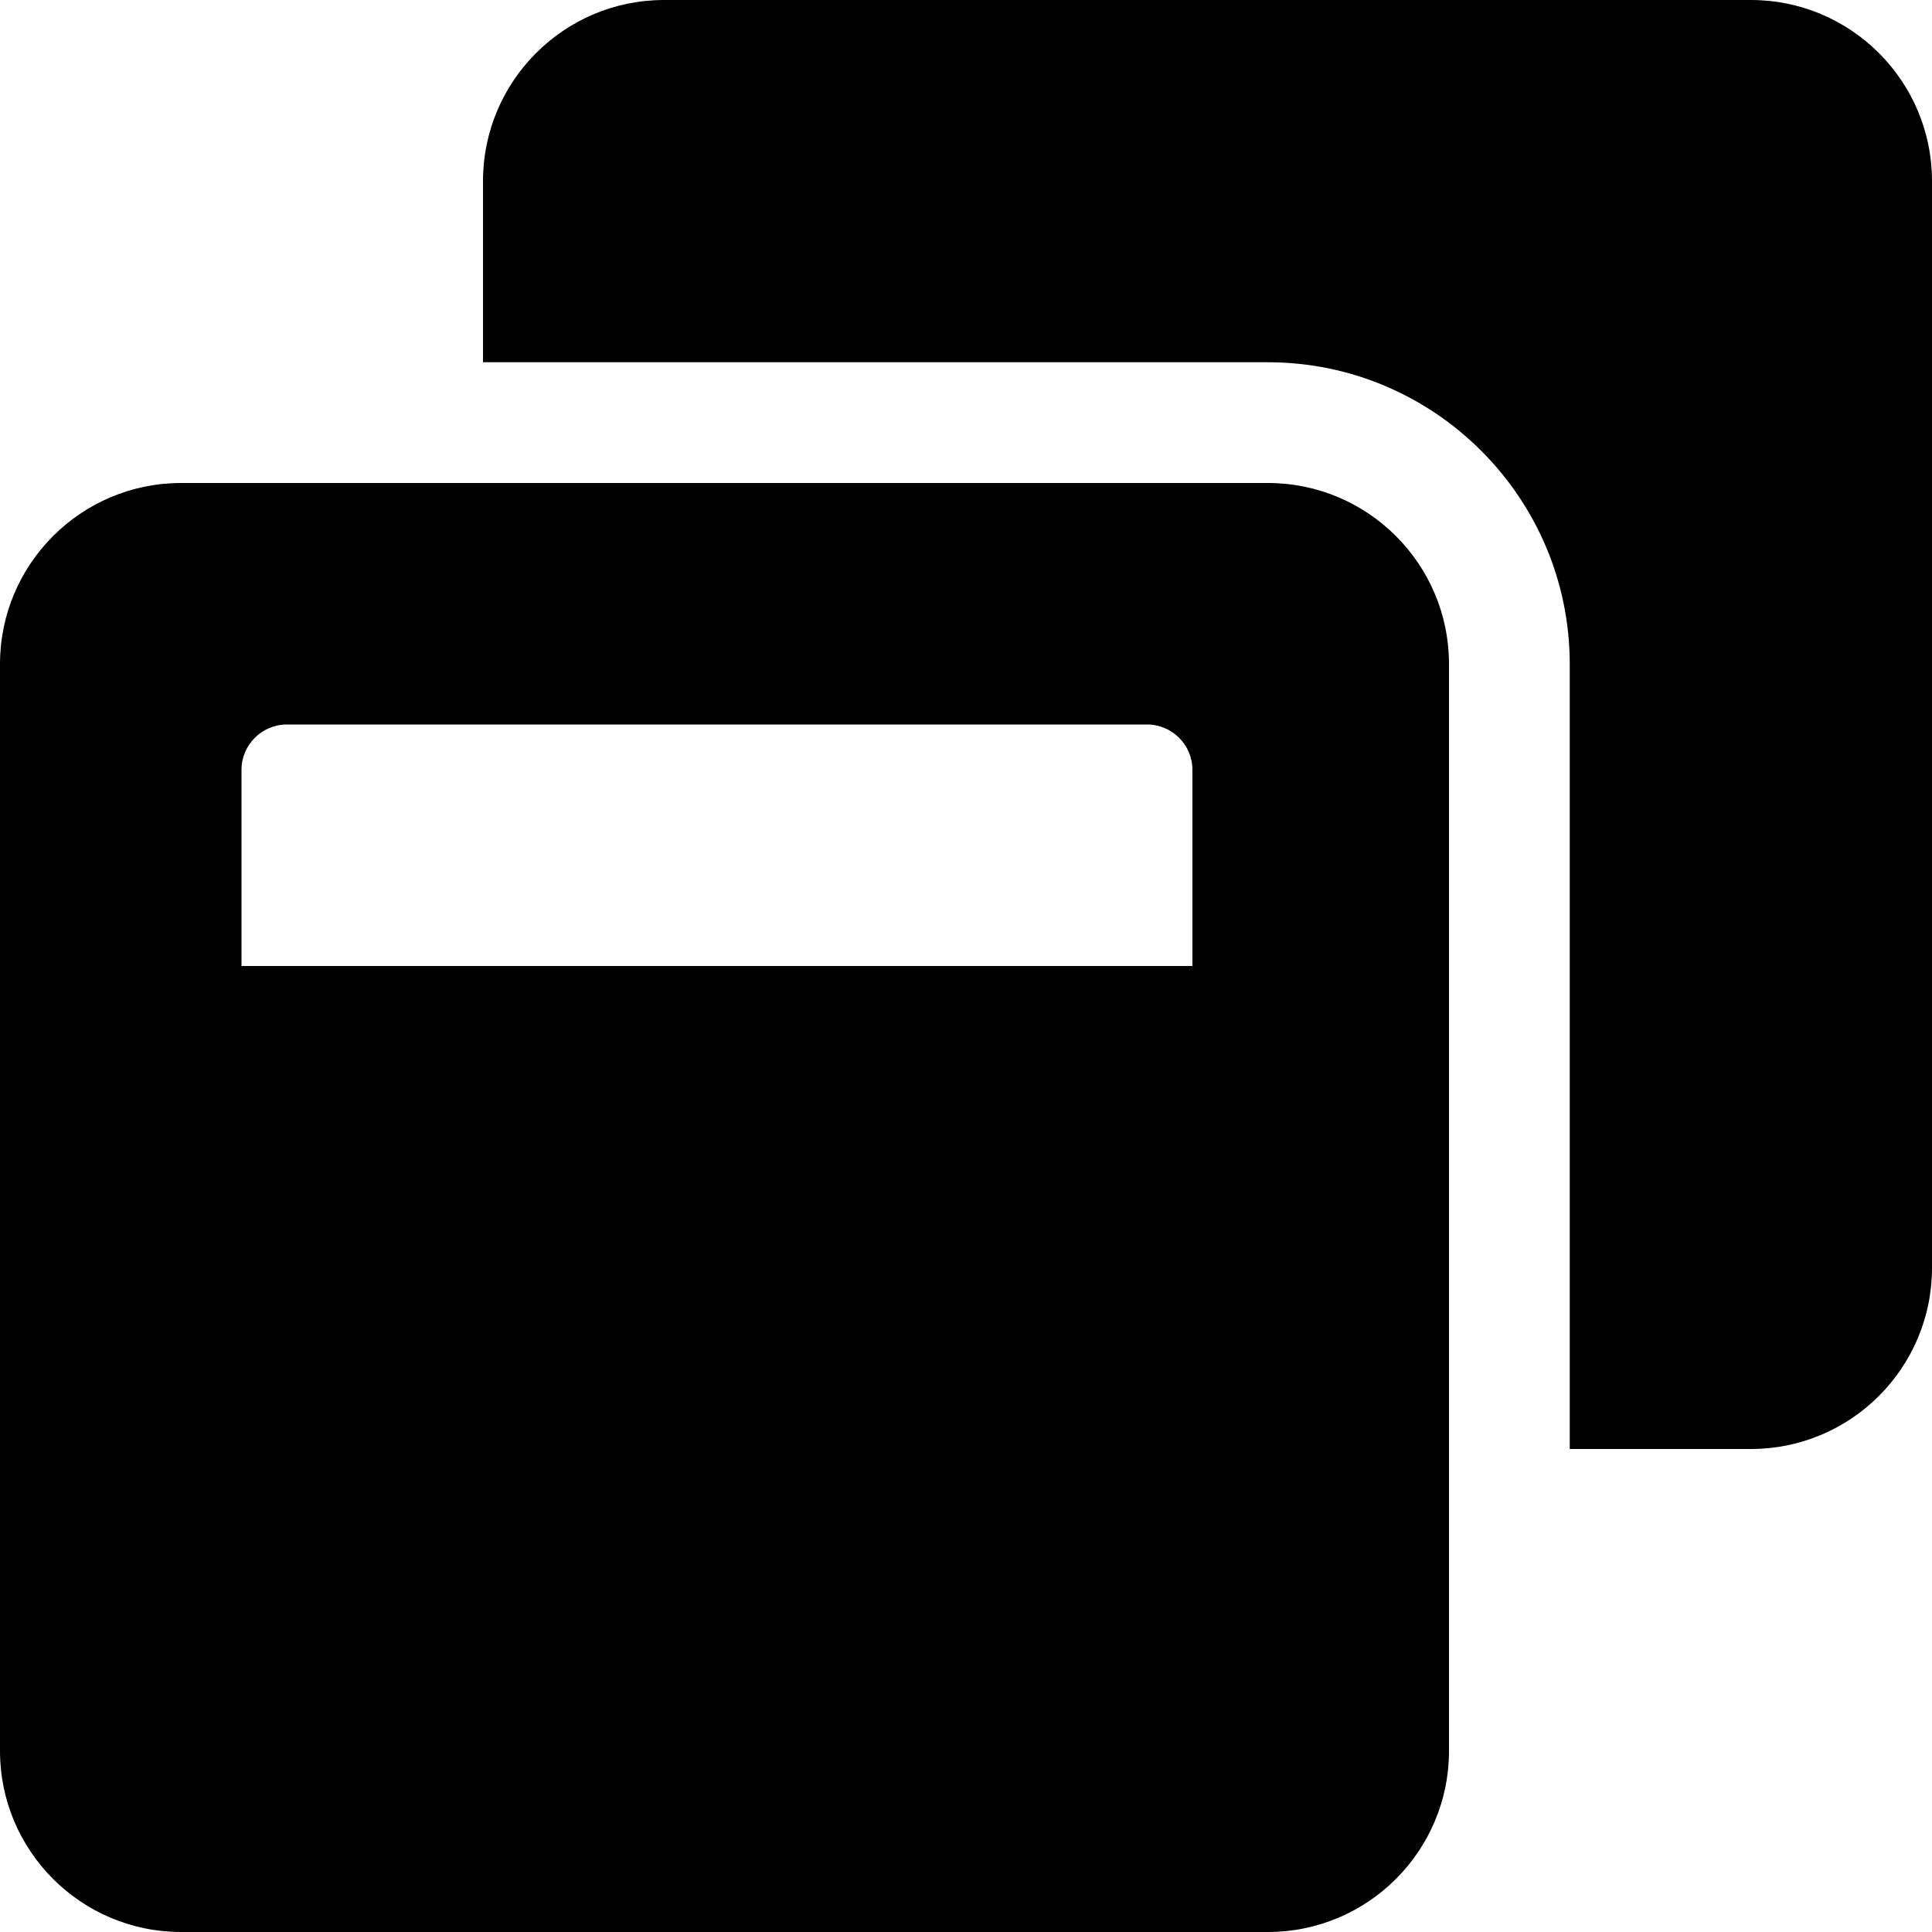
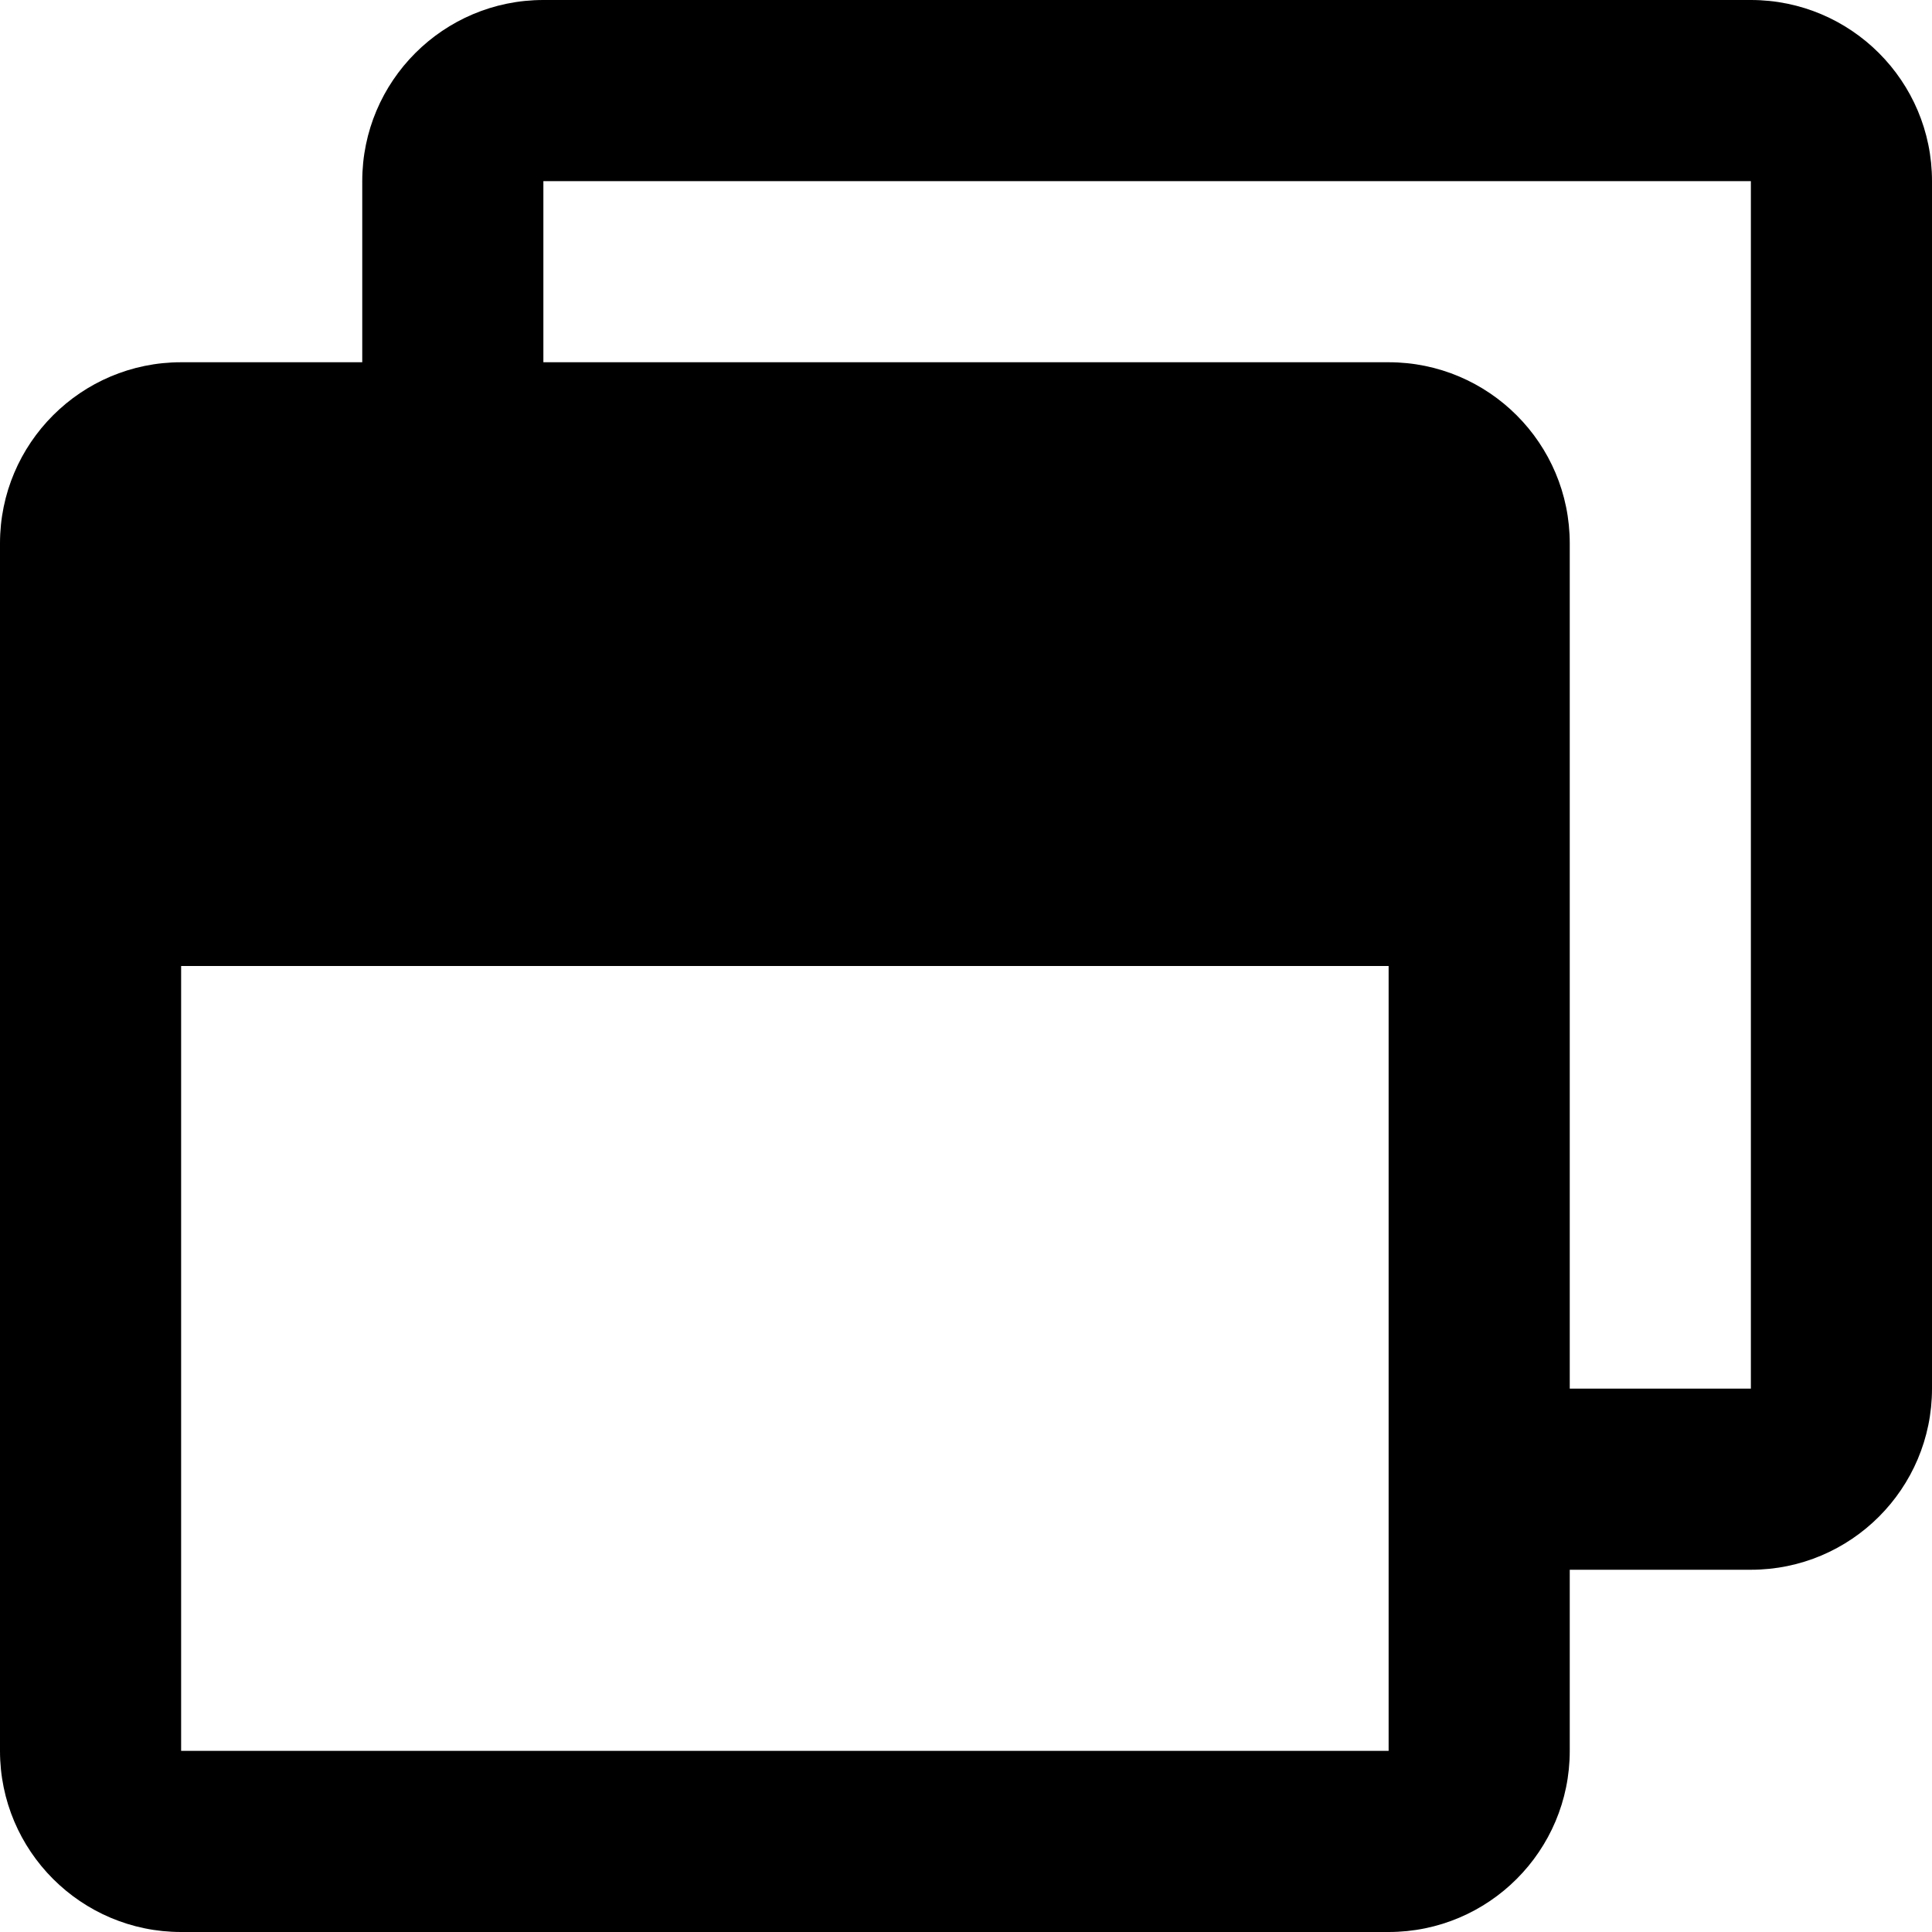
<svg xmlns="http://www.w3.org/2000/svg" viewBox="0 0 512 512">
-   <path d="M512 48v288c0 26.5-21.5 48-48 48h-48V176c0-44.1-35.9-80-80-80H128V48c0-26.5 21.5-48 48-48h288c26.5 0 48 21.5 48 48zM384 176v288c0 26.5-21.5 48-48 48H48c-26.5 0-48-21.5-48-48V176c0-26.5 21.5-48 48-48h288c26.5 0 48 21.5 48 48zm-68 28c0-6.6-5.4-12-12-12H76c-6.6 0-12 5.4-12 12v52h252v-52z" />
+   <path d="M464 0H144c-26.5 0-48 21.5-48 48v48H48c-26.5 0-48 21.5-48 48v320c0 26.5 21.5 48 48 48h320c26.5 0 48-21.5 48-48v-48h48c26.5 0 48-21.5 48-48V48c0-26.5-21.5-48-48-48zm-96 464H48V256h320v208zm96-96h-48V144c0-26.5-21.5-48-48-48H144V48h320v320z" />
</svg>
